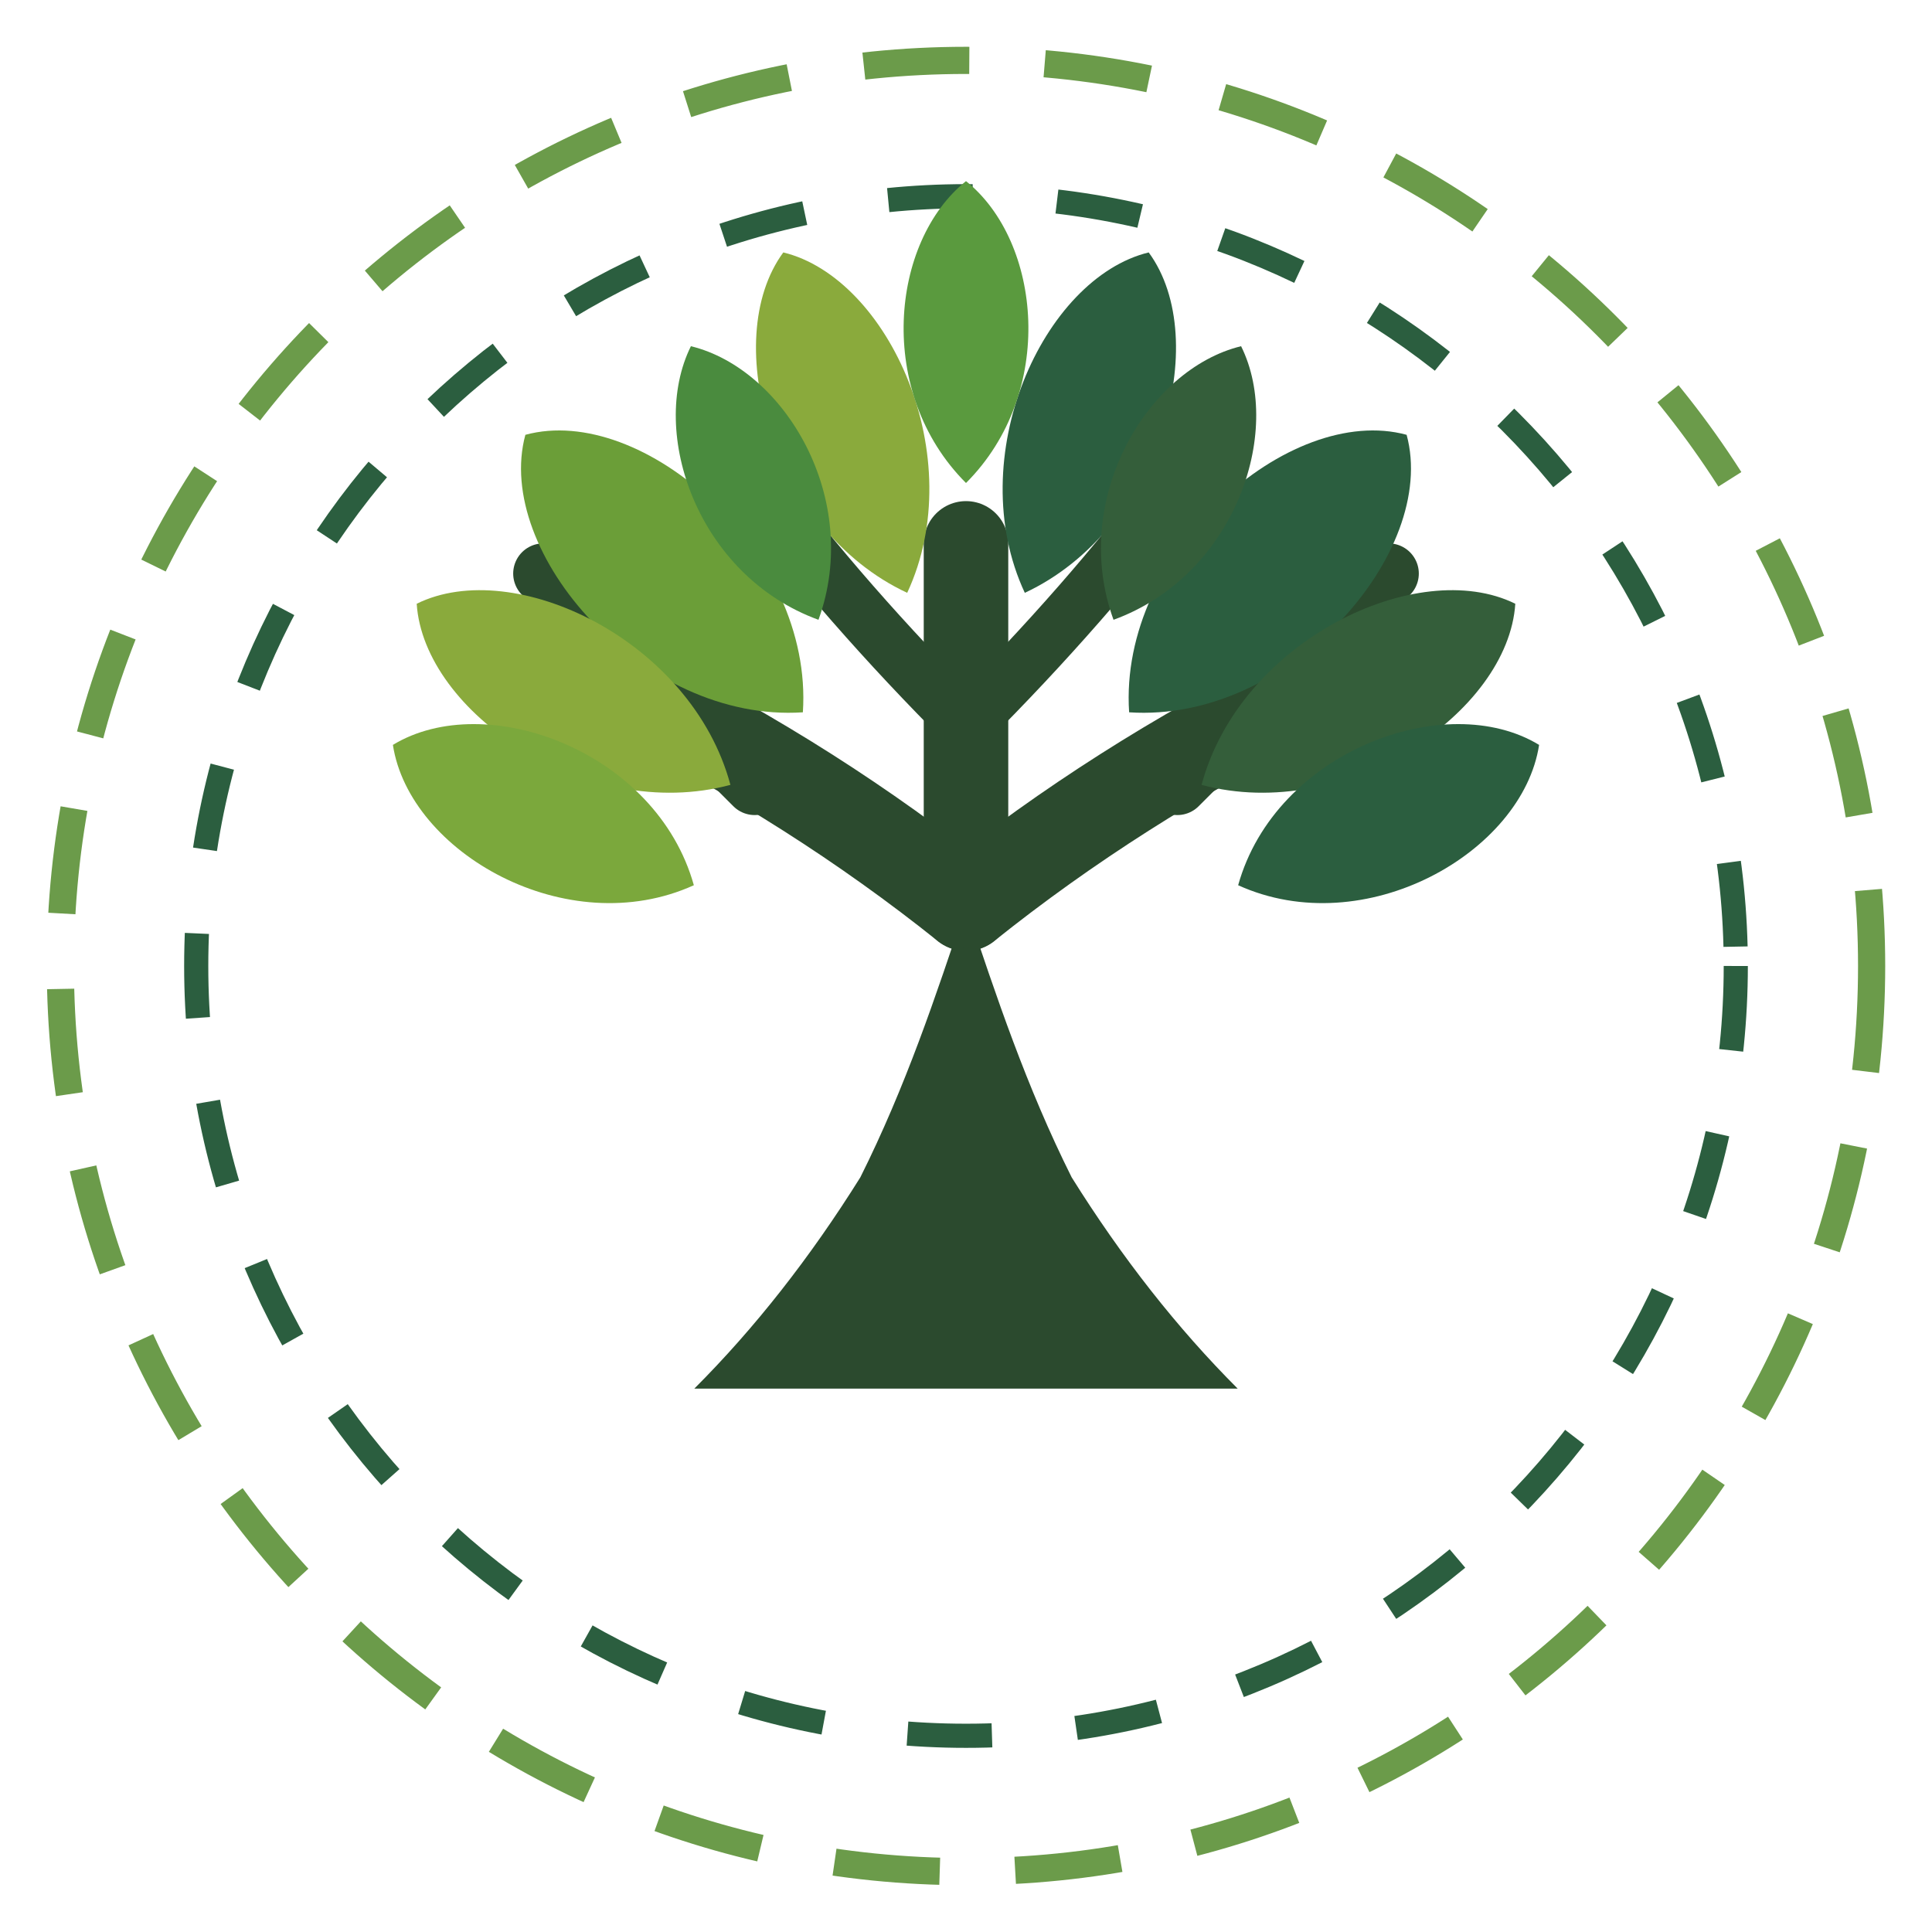
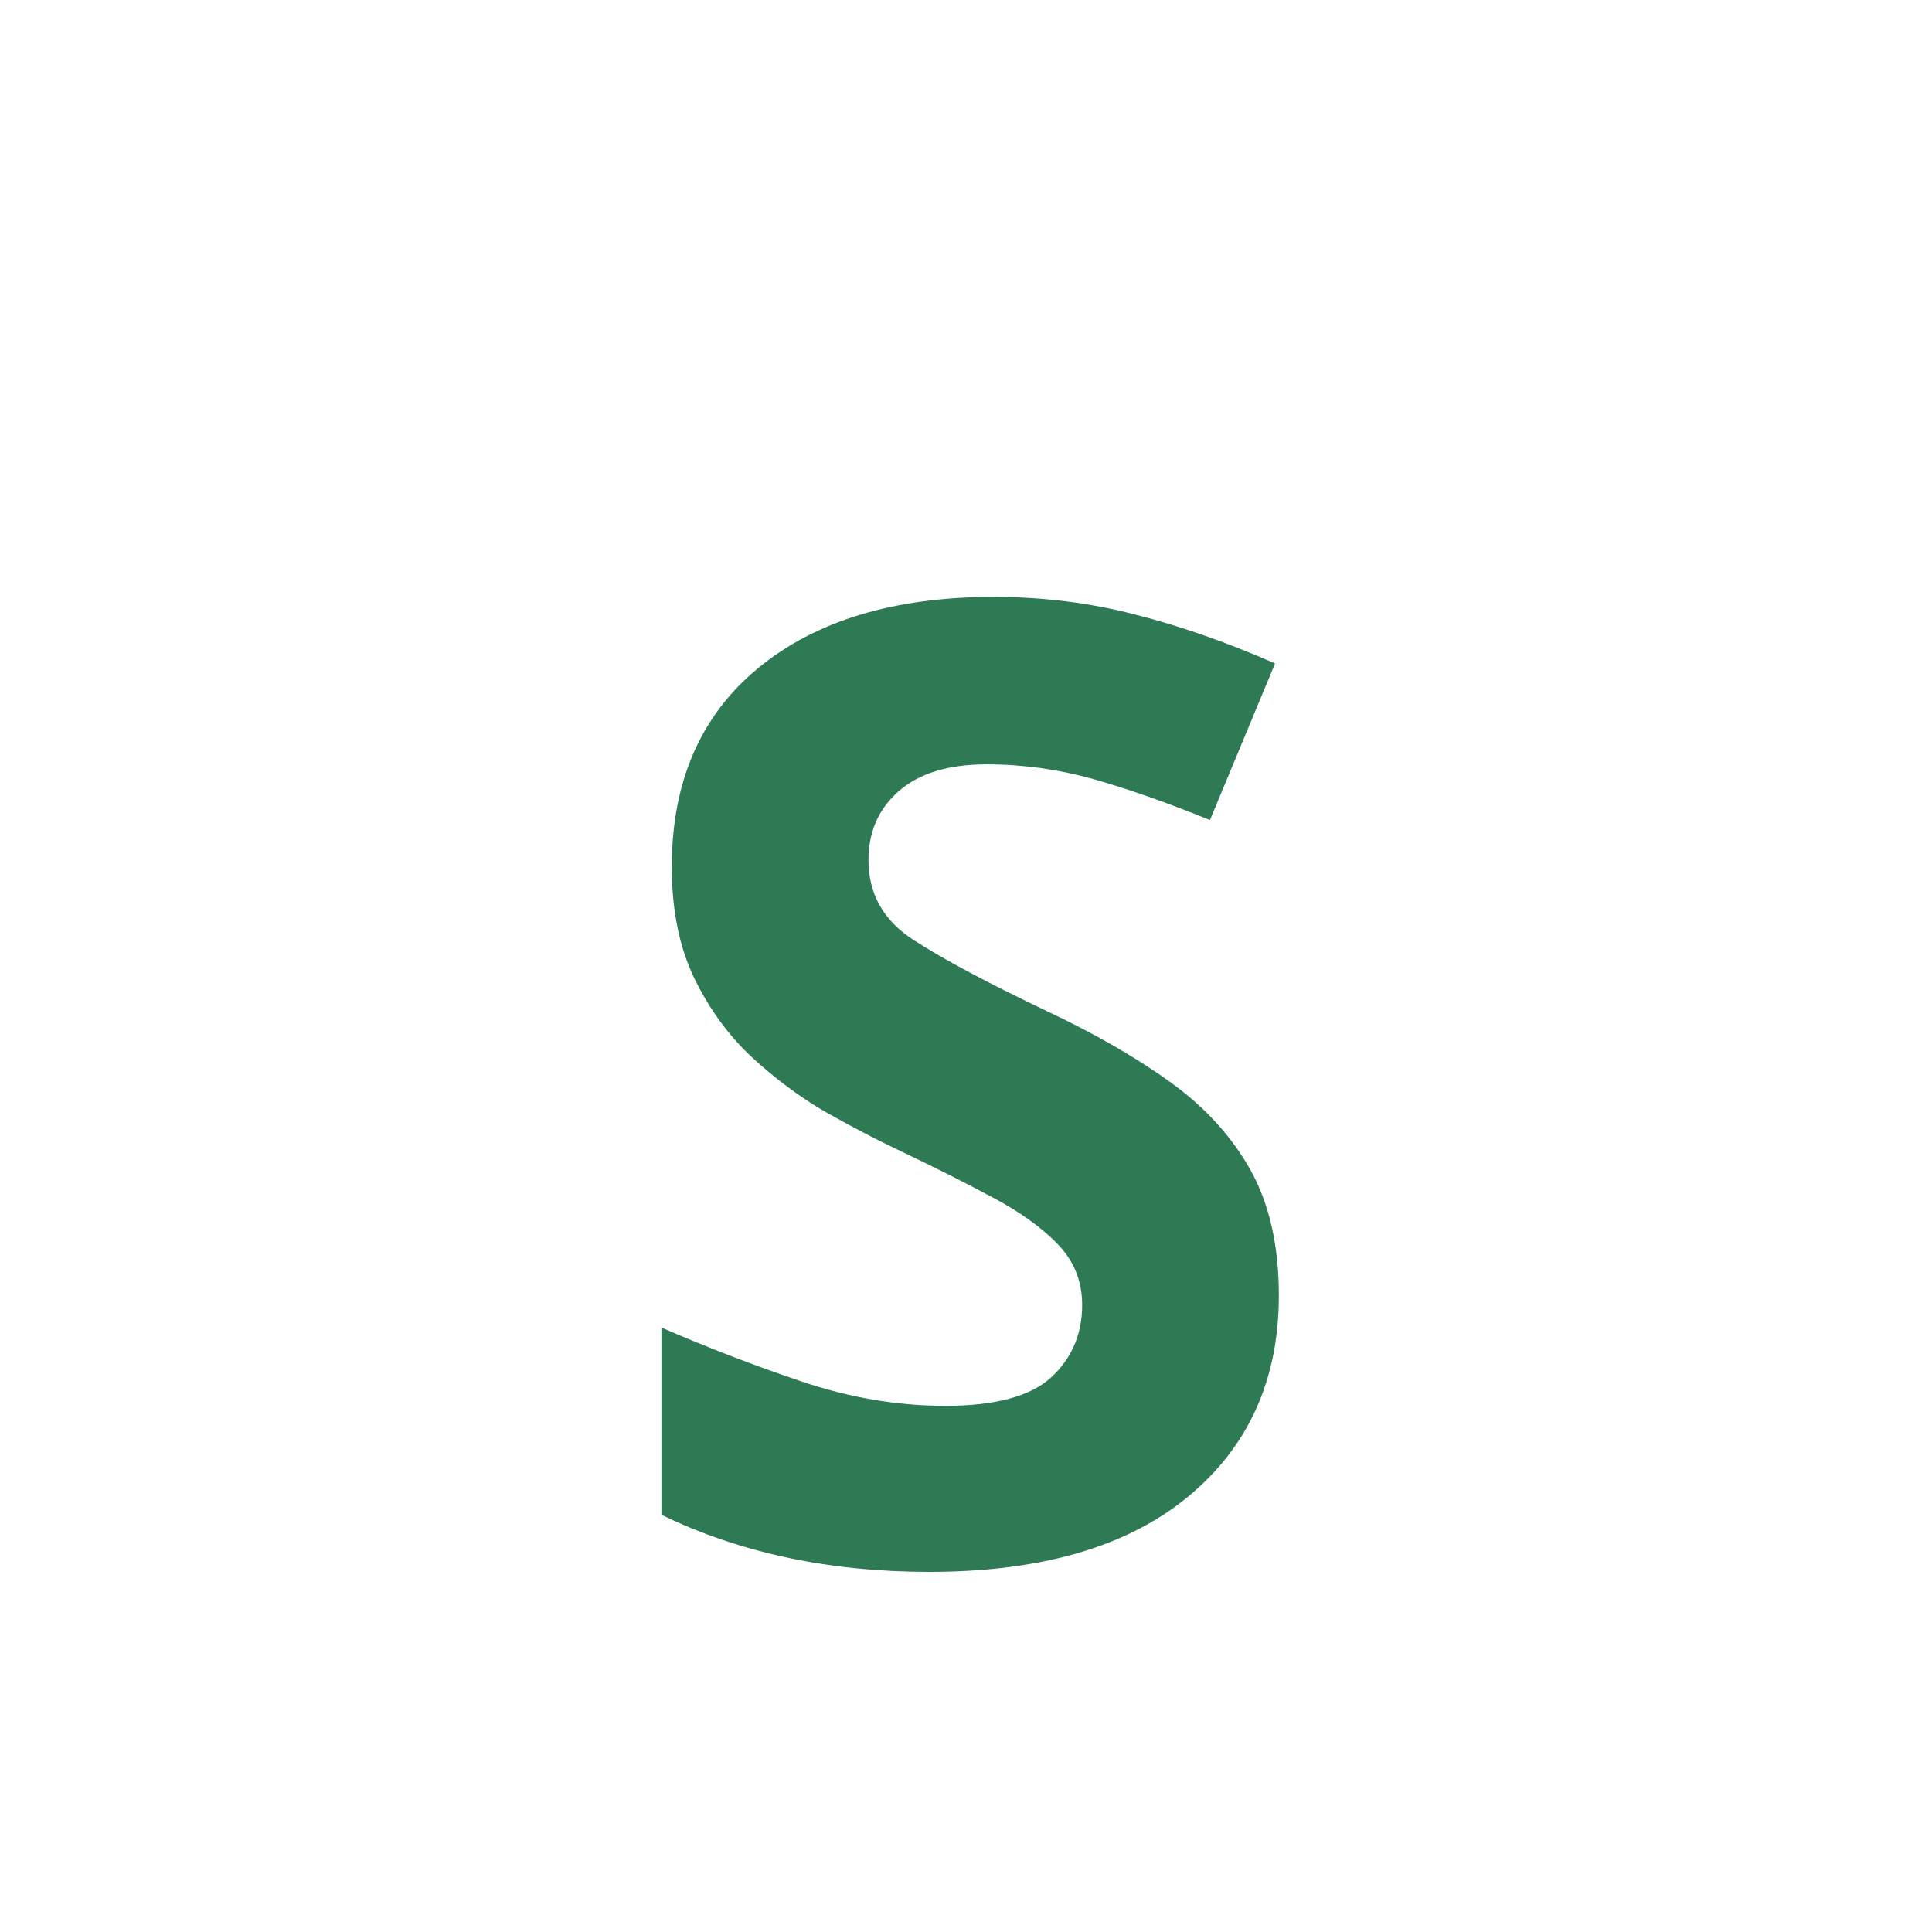
<svg xmlns="http://www.w3.org/2000/svg" viewBox="0 0 64 64" fill="none">
-   <circle cx="32" cy="32" r="30" stroke="#6B9B4A" stroke-width="0.9" stroke-dasharray="3.5 2.5" fill="none" />
-   <circle cx="32" cy="32" r="25.5" stroke="#2B5E3F" stroke-width="0.8" stroke-dasharray="2.8 2.8" fill="none" />
-   <path d="     M32 30     C31 33 30 36 28.5 39     Q26 43 23 46     L41 46     Q38 43 35.5 39     C34 36 33 33 32 30     Z   " fill="#2B4A2E" />
-   <path d="M32 30 Q27 26 21 23" stroke="#2B4A2E" stroke-width="3" stroke-linecap="round" fill="none" />
-   <path d="M32 30 Q37 26 43 23" stroke="#2B4A2E" stroke-width="3" stroke-linecap="round" fill="none" />
-   <path d="M32 30 L32 18" stroke="#2B4A2E" stroke-width="2.8" stroke-linecap="round" />
-   <path d="M25 26 Q21 22 18 19" stroke="#2B4A2E" stroke-width="2" stroke-linecap="round" fill="none" />
-   <path d="M39 26 Q43 22 46 19" stroke="#2B4A2E" stroke-width="2" stroke-linecap="round" fill="none" />
-   <path d="M32 24 Q28 20 25 16" stroke="#2B4A2E" stroke-width="1.8" stroke-linecap="round" fill="none" />
-   <path d="M32 24 Q36 20 39 16" stroke="#2B4A2E" stroke-width="1.8" stroke-linecap="round" fill="none" />
-   <path d="M0,-6 C3,-4 3.5,2.5 0,6 C-3.5,2.5 -3,-4 0,-6Z" fill="#8AAA3C" transform="translate(28,14) rotate(-20)" />
-   <path d="M0,-6 C3,-4 3.5,2.5 0,6 C-3.5,2.5 -3,-4 0,-6Z" fill="#2B5E3F" transform="translate(36,14) rotate(20)" />
-   <path d="M0,-5 C2.5,-3 3,2 0,5 C-3,2 -2.5,-3 0,-5Z" fill="#5A9A3E" transform="translate(32,11) rotate(0)" />
-   <path d="M0,-6.5 C3.5,-4.5 4,3 0,6.5 C-4,3 -3.5,-4.5 0,-6.5Z" fill="#2B5E3F" transform="translate(42,19) rotate(45)" />
-   <path d="M0,-6 C3,-4 3.5,2.5 0,6 C-3.5,2.5 -3,-4 0,-6Z" fill="#345E3A" transform="translate(45,23) rotate(60)" />
-   <path d="M0,-6.5 C3.5,-4.5 4,3 0,6.5 C-4,3 -3.5,-4.5 0,-6.5Z" fill="#6B9E38" transform="translate(22,19) rotate(-45)" />
-   <path d="M0,-6 C3,-4 3.5,2.5 0,6 C-3.5,2.5 -3,-4 0,-6Z" fill="#8AAA3C" transform="translate(19,23) rotate(-60)" />
-   <path d="M0,-5.5 C3,-3.5 3.5,2.5 0,5.5 C-3.5,2.5 -3,-3.5 0,-5.5Z" fill="#2B5E3F" transform="translate(46,27) rotate(65)" />
-   <path d="M0,-5.5 C3,-3.5 3.5,2.5 0,5.5 C-3.5,2.5 -3,-3.5 0,-5.5Z" fill="#7BA83C" transform="translate(18,27) rotate(-65)" />
-   <path d="M0,-5 C2.5,-3 3,2 0,5 C-3,2 -2.5,-3 0,-5Z" fill="#4A8B3E" transform="translate(25,16) rotate(-25)" />
-   <path d="M0,-5 C2.5,-3 3,2 0,5 C-3,2 -2.5,-3 0,-5Z" fill="#345E3A" transform="translate(39,16) rotate(25)" />
+   <text x="50%" y="54%" dominant-baseline="central" text-anchor="middle" font-family="'DM Sans', sans-serif" font-weight="700" font-size="44" fill="#2D7A55">S</text>
</svg>
